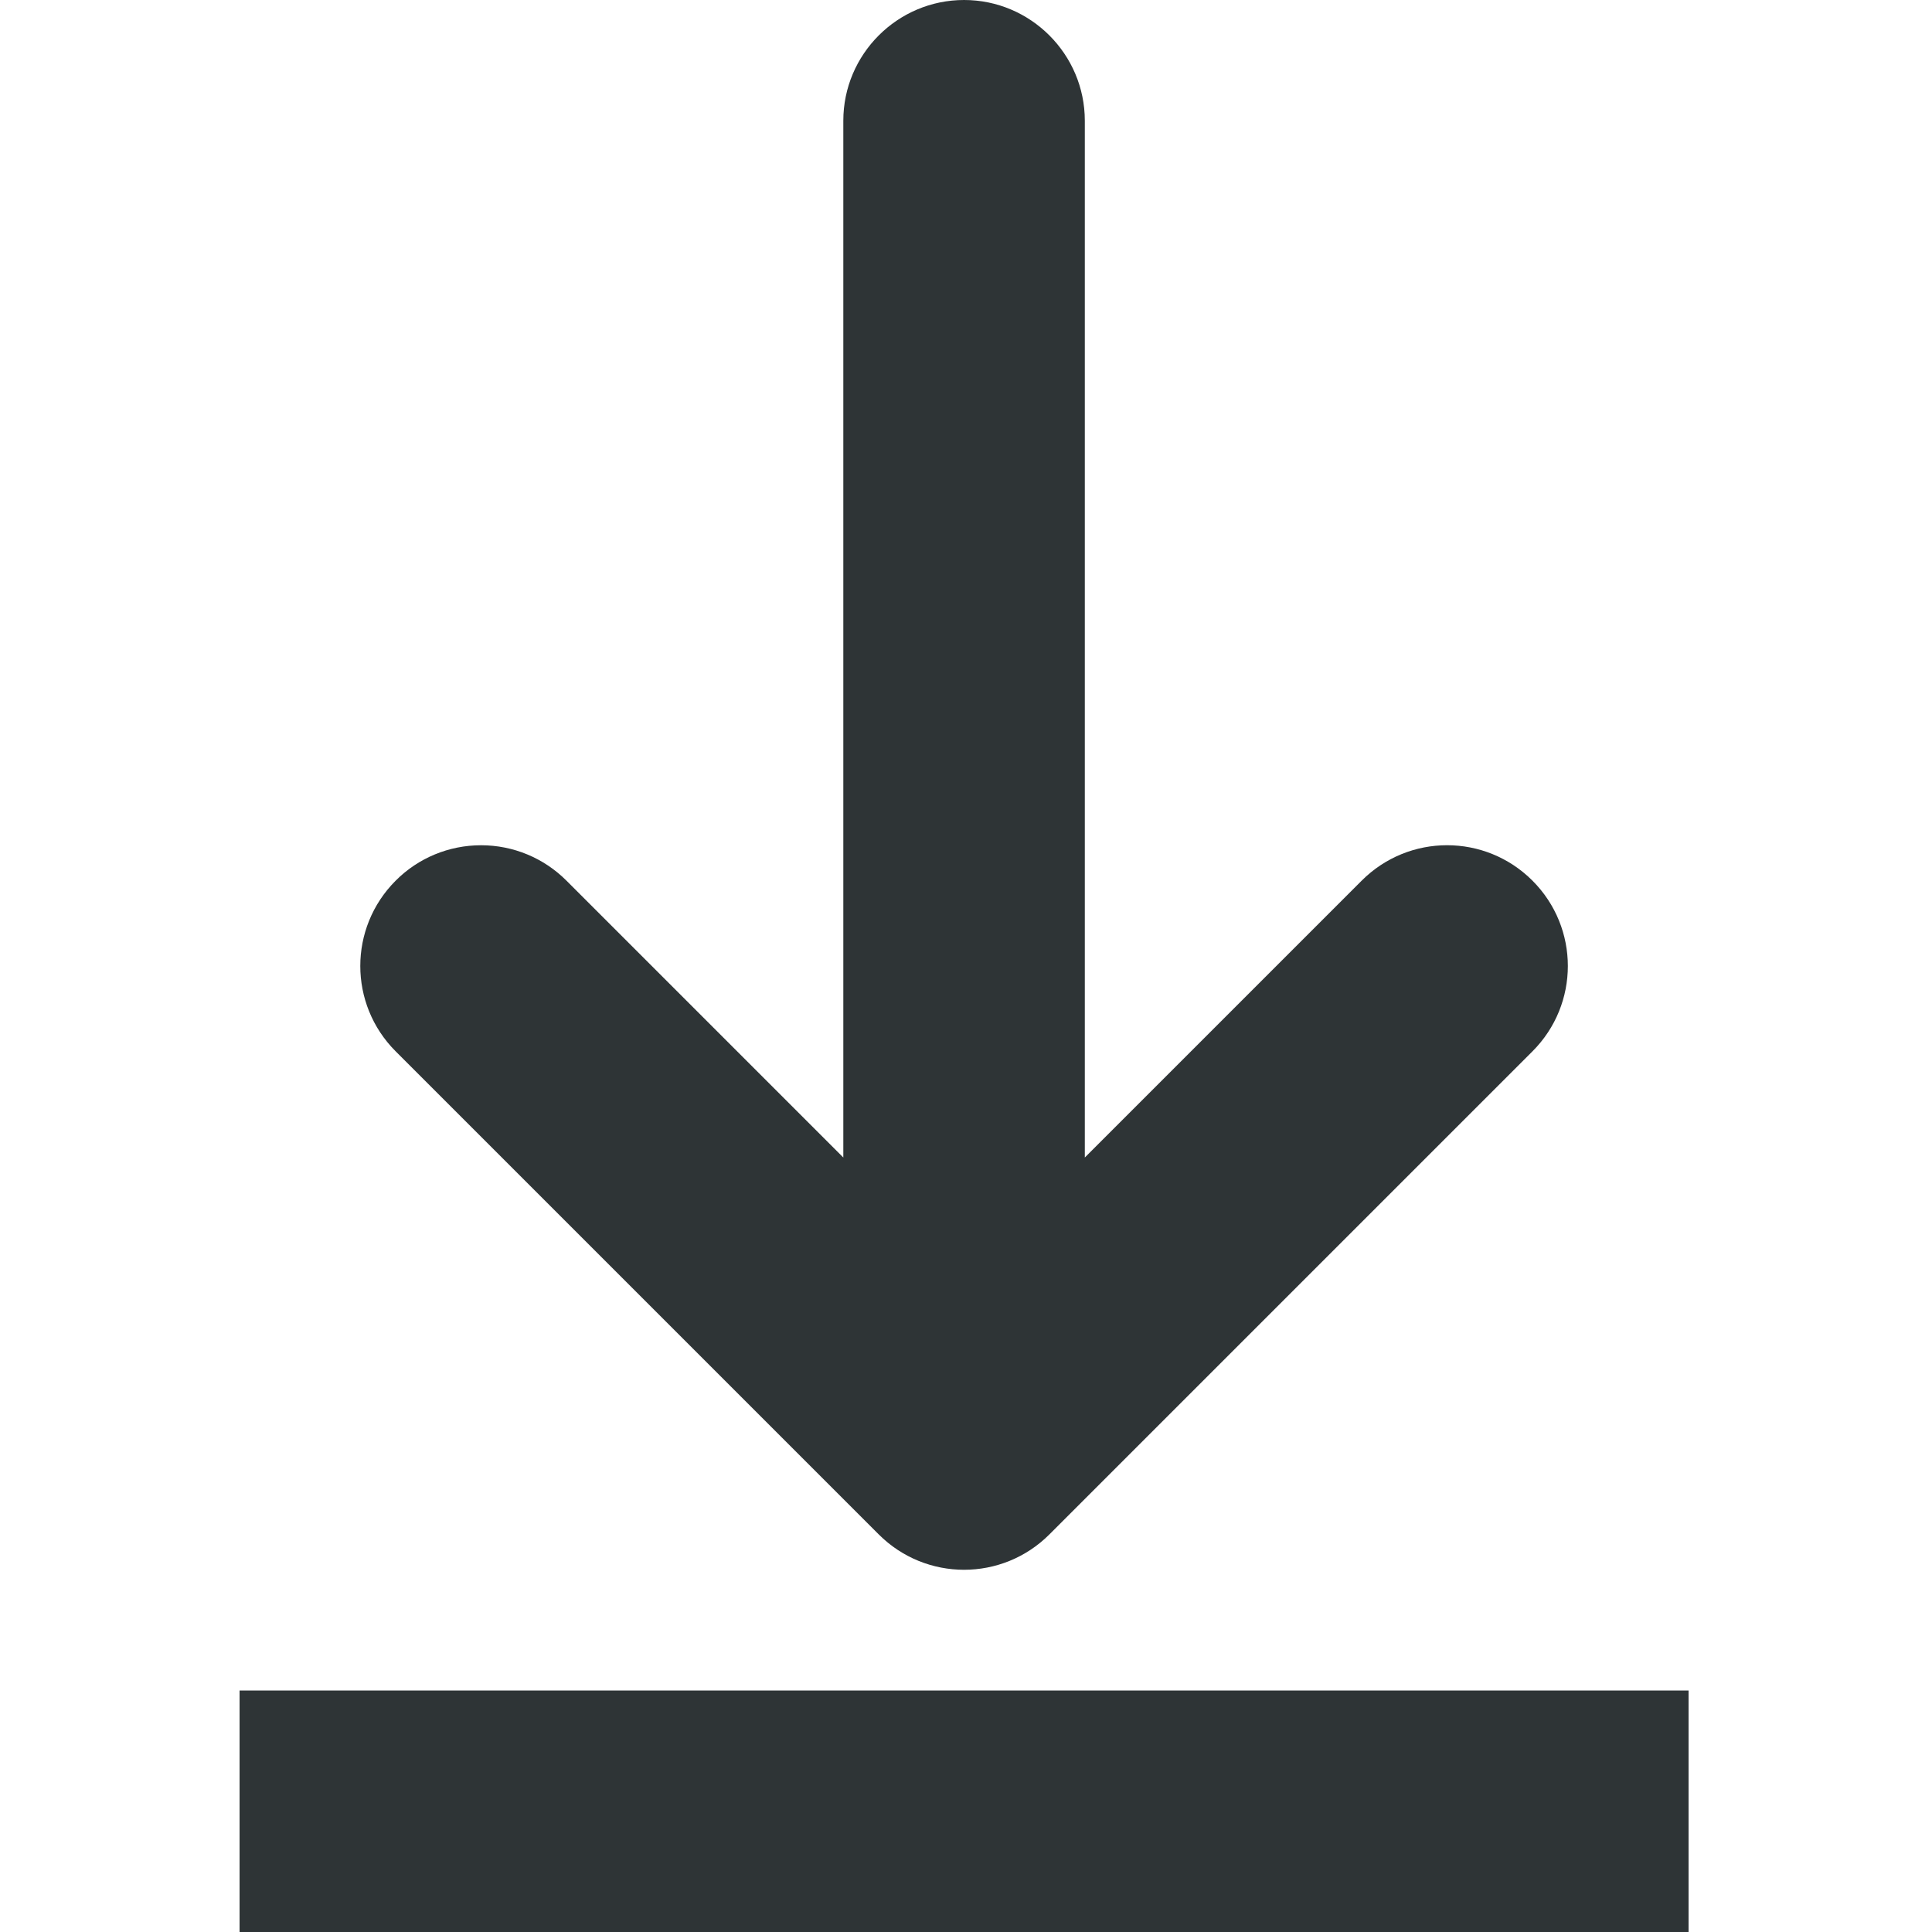
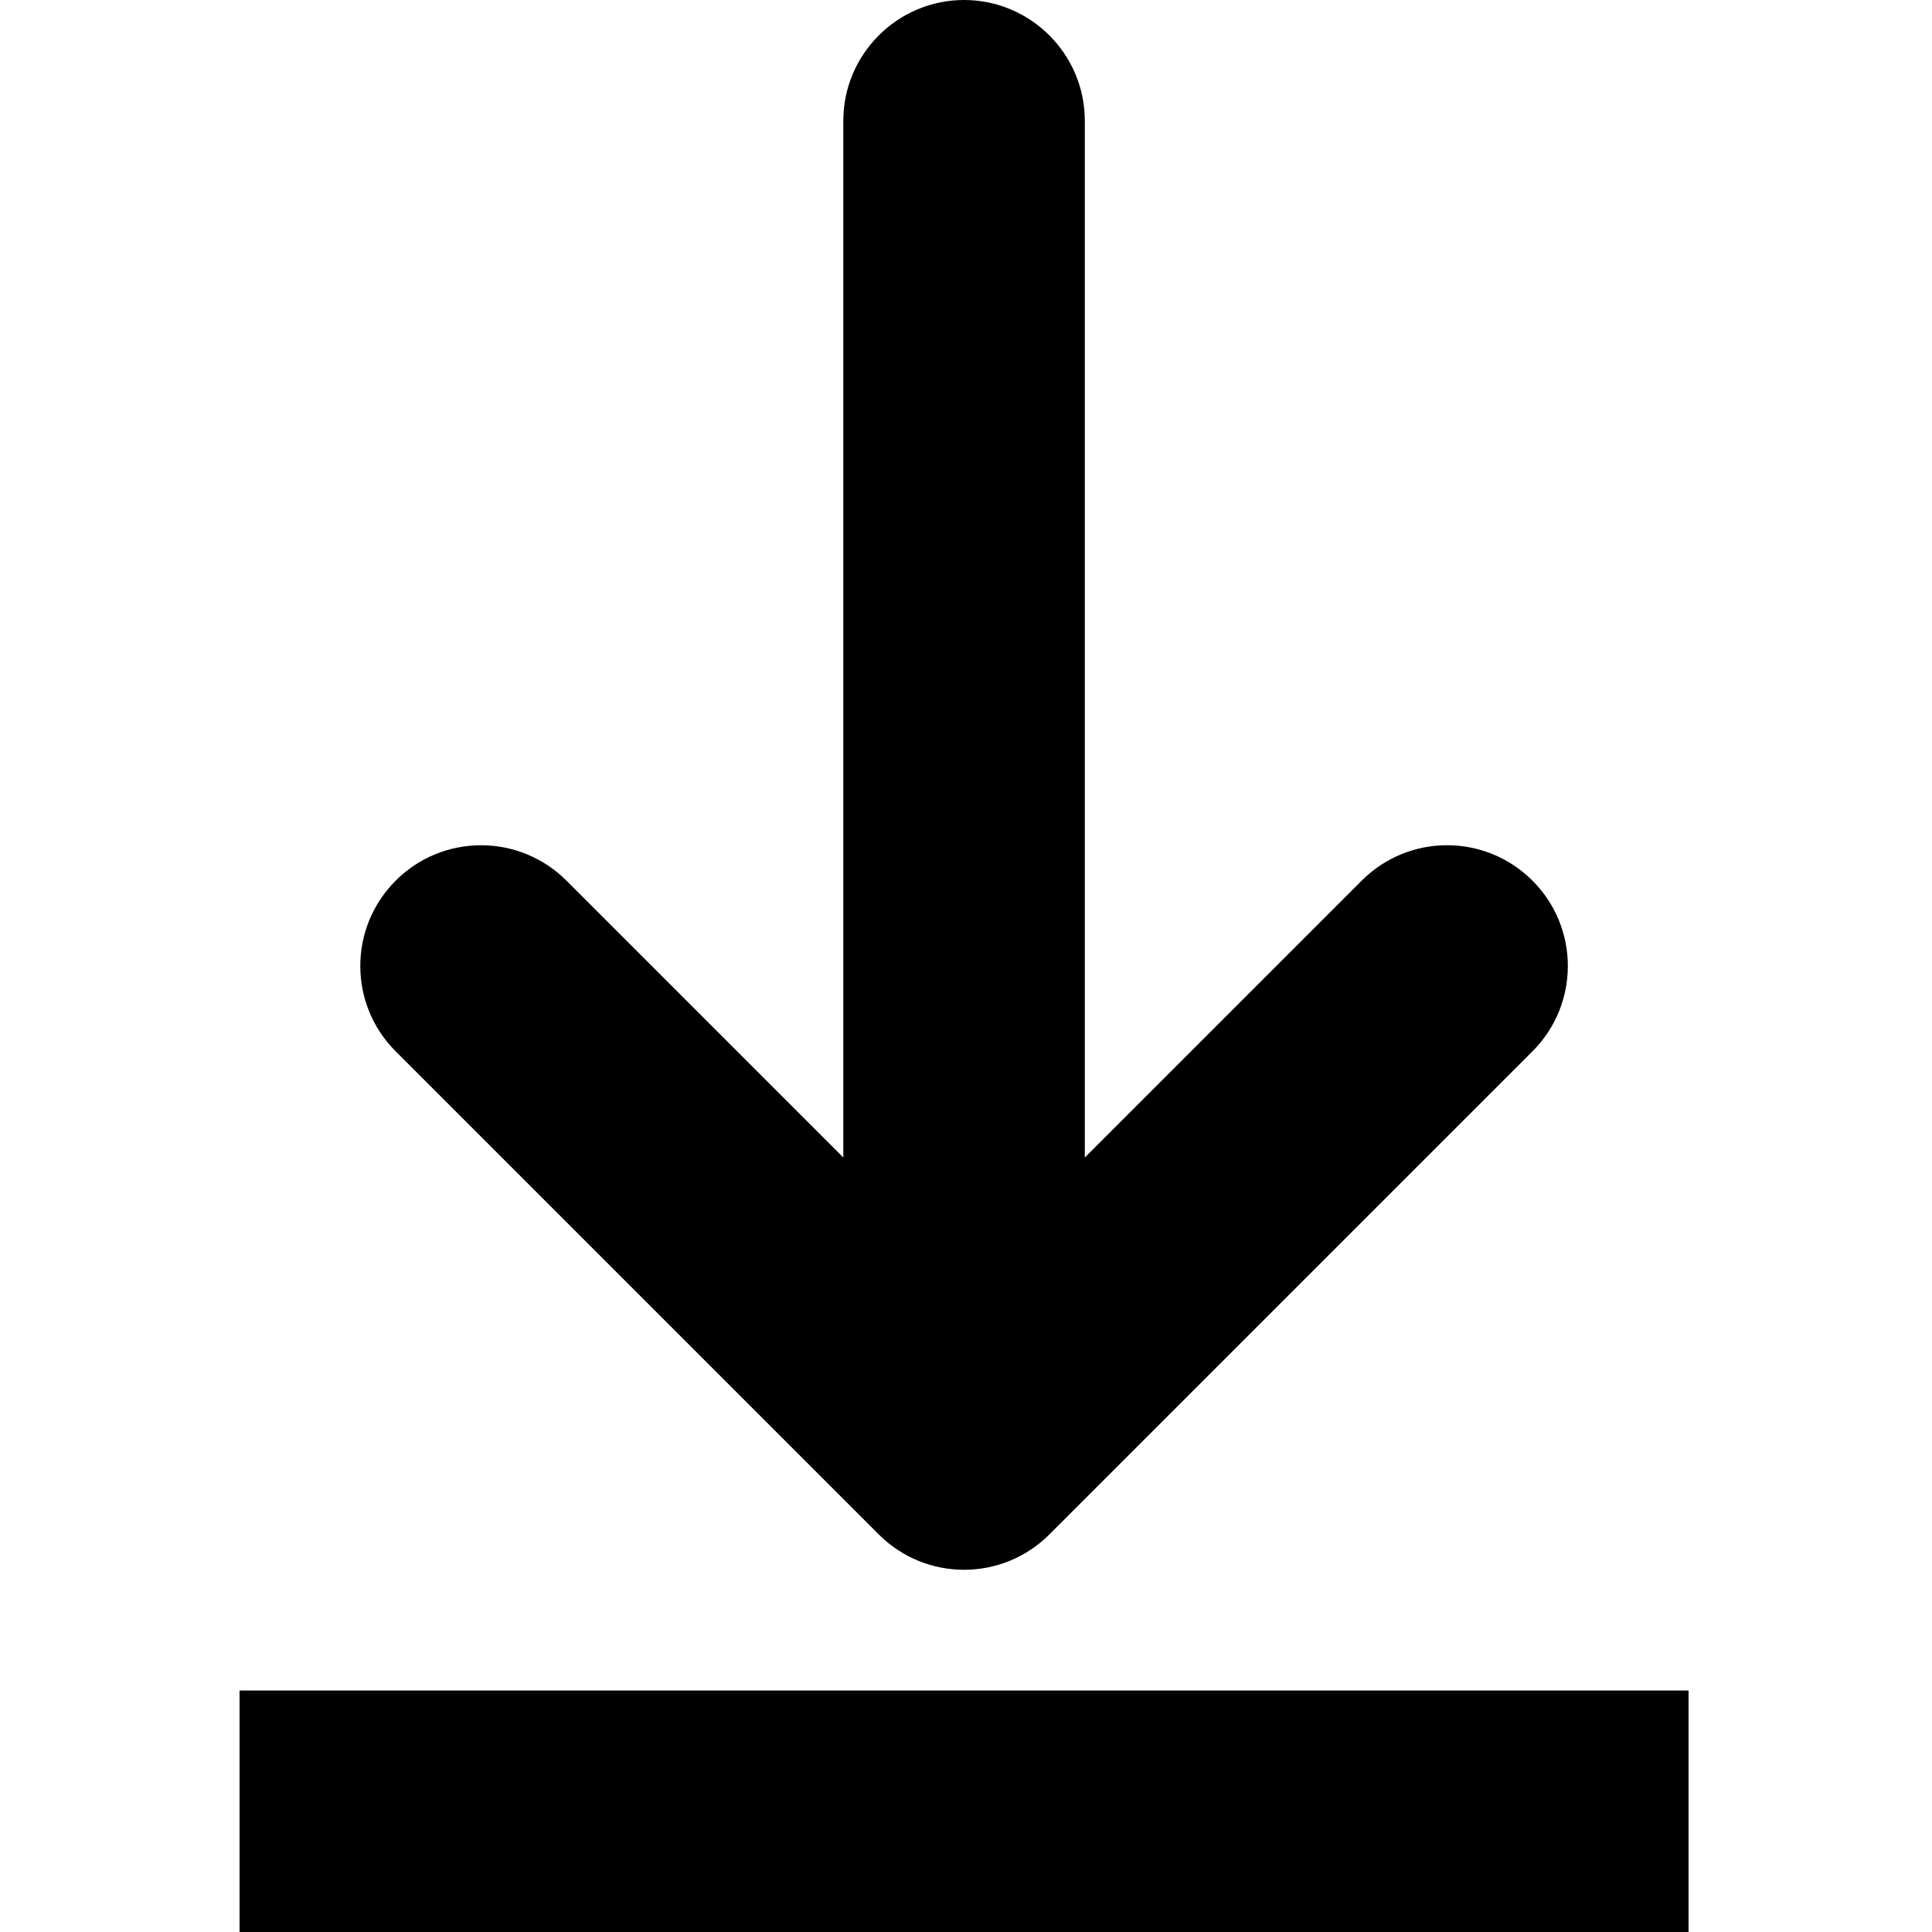
<svg xmlns="http://www.w3.org/2000/svg" height="16px" viewBox="0 0 16 16" width="16px">
-   <path d="m 7.984 0 c -0.551 0 -1 0.449 -1 1 v 8.586 l -2.293 -2.293 c -0.188 -0.188 -0.441 -0.293 -0.707 -0.293 s -0.52 0.105 -0.707 0.293 c -0.391 0.391 -0.391 1.023 0 1.414 l 4 4 c 0.391 0.391 1.023 0.391 1.414 0 l 4 -4 c 0.391 -0.391 0.391 -1.023 0 -1.414 s -1.023 -0.391 -1.414 0 l -2.293 2.293 v -8.586 c 0 -0.551 -0.449 -1 -1 -1 z m -6 14 v 2 h 12 v -2 z m 0 0" fill="#2e3436" />
+   <path d="m 7.984 0 c -0.551 0 -1 0.449 -1 1 v 8.586 l -2.293 -2.293 c -0.188 -0.188 -0.441 -0.293 -0.707 -0.293 s -0.52 0.105 -0.707 0.293 c -0.391 0.391 -0.391 1.023 0 1.414 l 4 4 c 0.391 0.391 1.023 0.391 1.414 0 l 4 -4 c 0.391 -0.391 0.391 -1.023 0 -1.414 s -1.023 -0.391 -1.414 0 l -2.293 2.293 v -8.586 c 0 -0.551 -0.449 -1 -1 -1 z m -6 14 v 2 h 12 v -2 z m 0 0" class="ColorScheme-Text" fill="currentColor" />
</svg>
